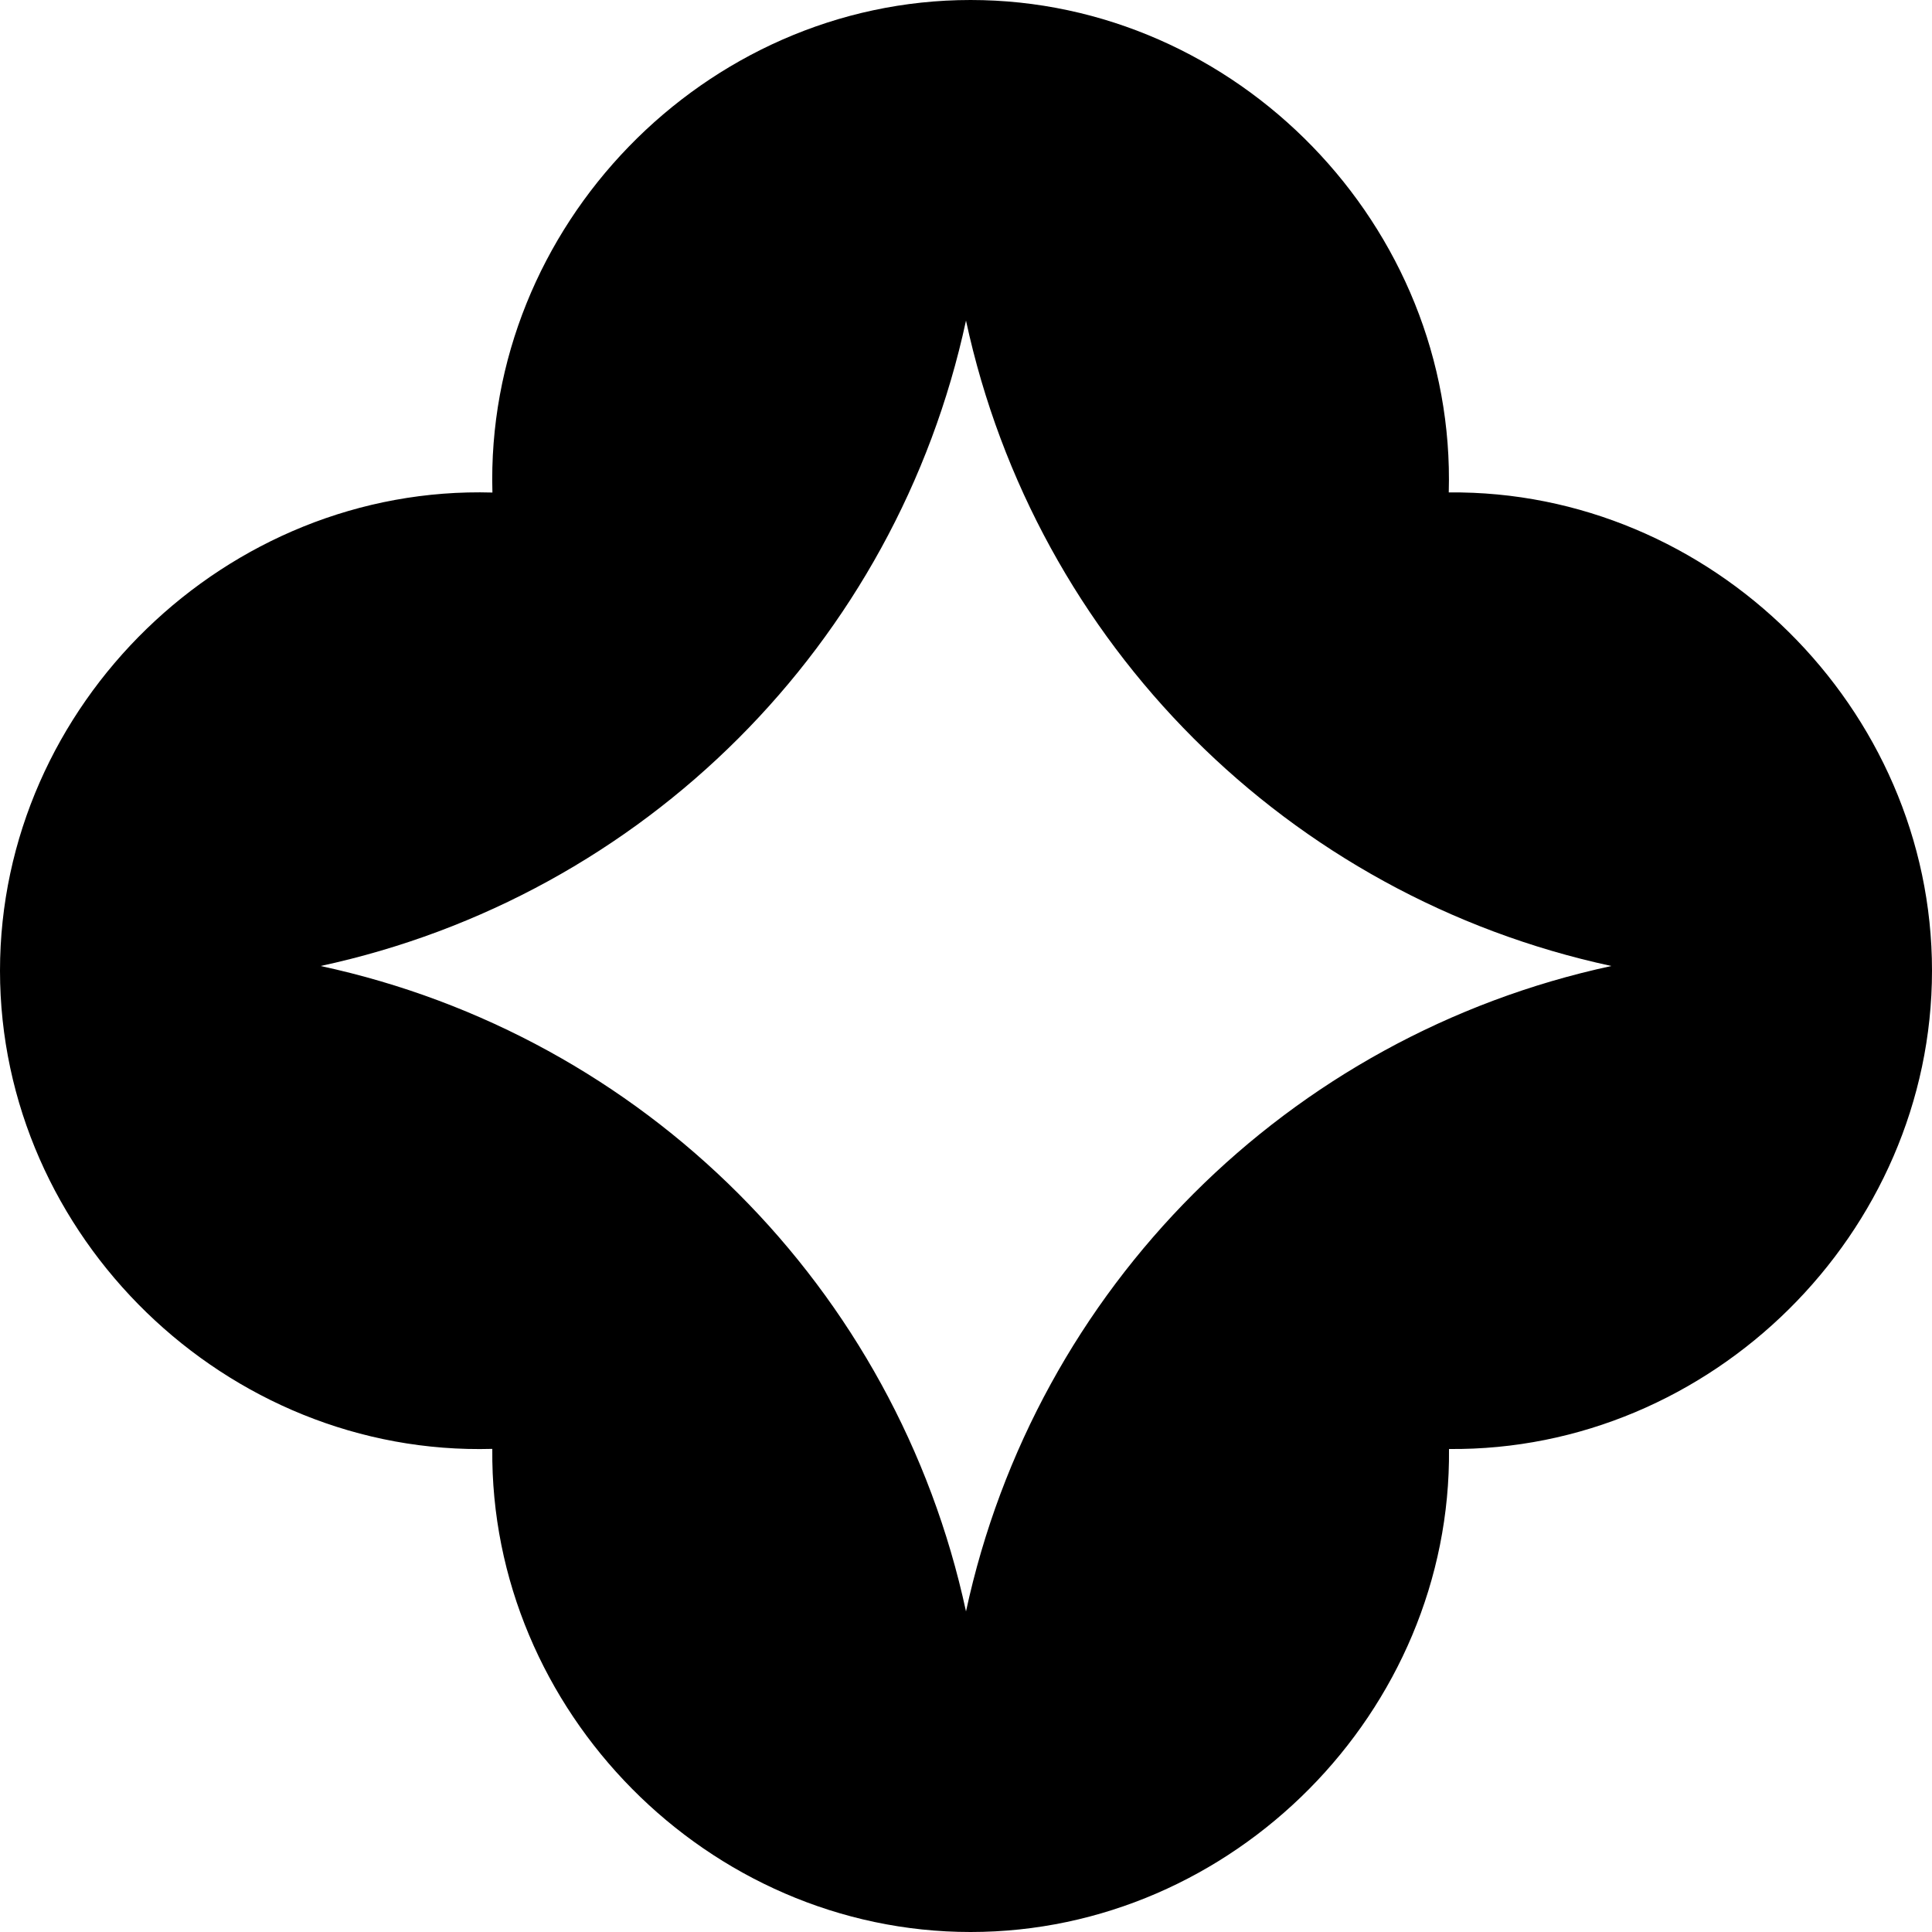
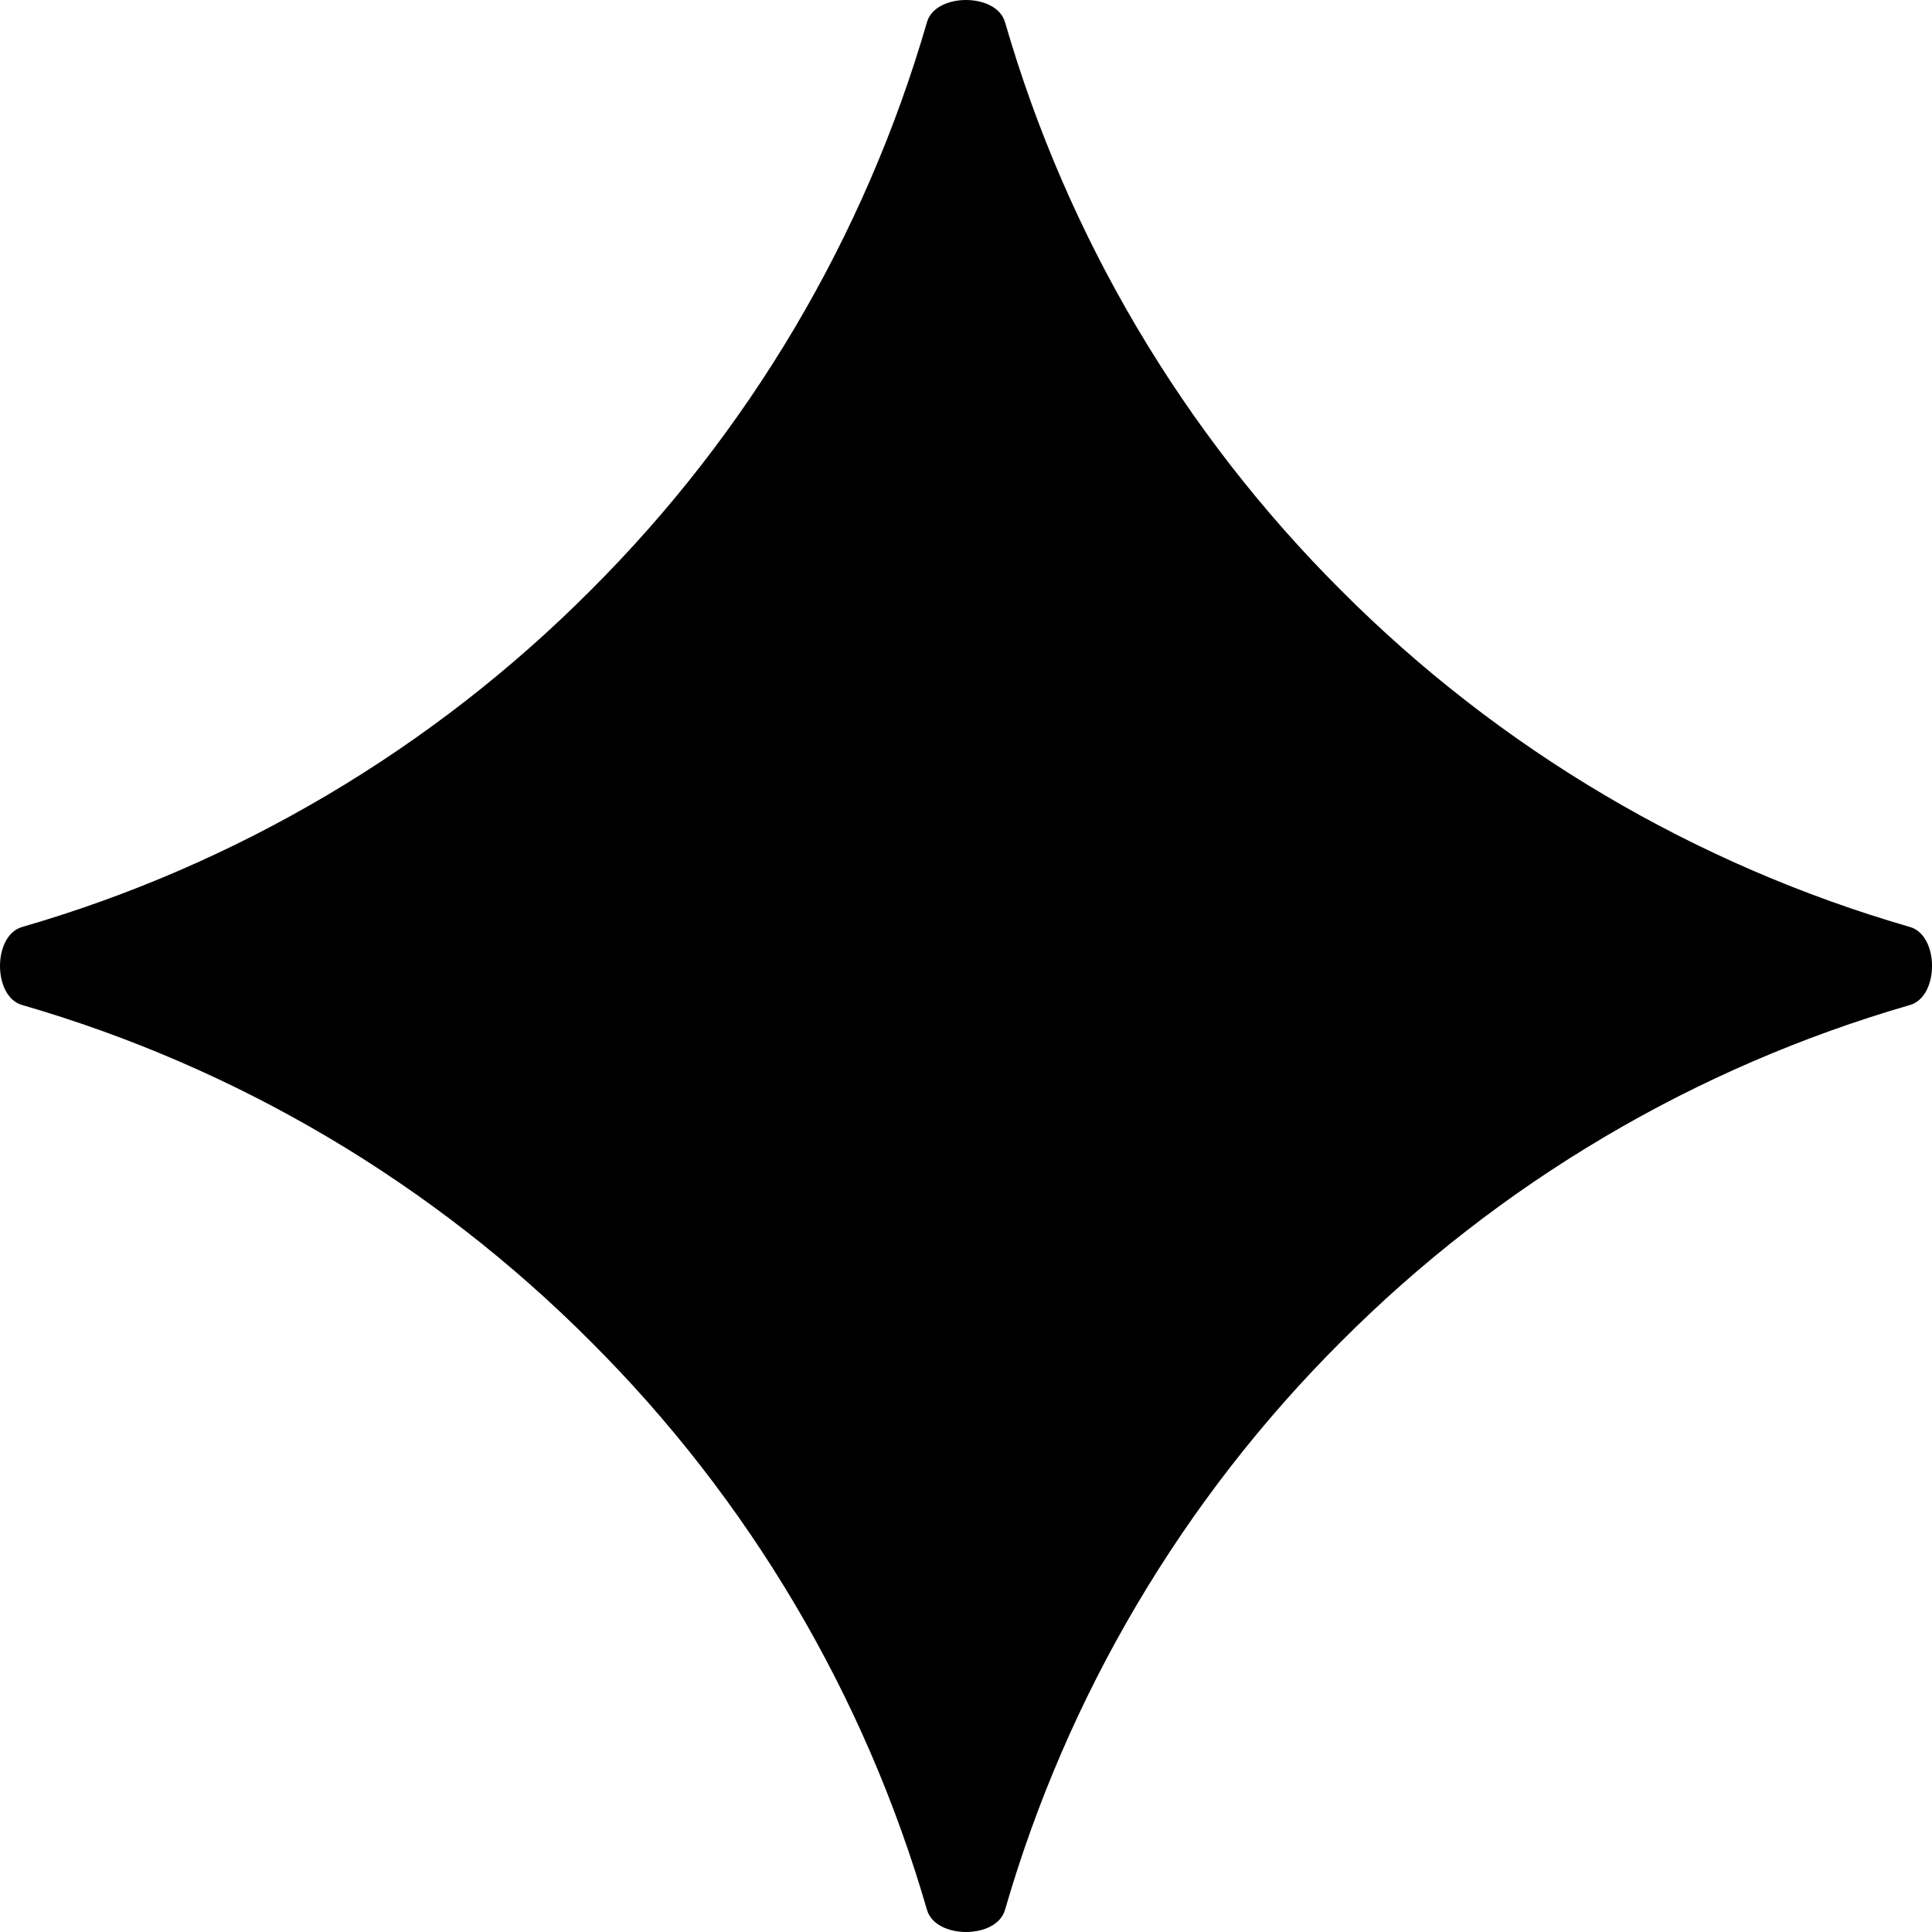
<svg xmlns="http://www.w3.org/2000/svg" width="16" height="16" viewBox="0 0 16 16">
-   <path fill-rule="evenodd" d="M16 8.038c0-2.174-1.828-3.982-4.002-3.96C12.061 1.875 10.243 0 8.038 0c-2.204 0-4.023 1.877-3.96 4.079C1.878 4.015 0 5.834 0 8.039c0 2.204 1.876 4.022 4.077 3.96C4.056 14.171 5.864 16 8.038 16c2.175 0 3.983-1.827 3.962-4 2.173.02 4-1.787 4-3.962ZM2.655 8A6.97 6.97 0 0 0 8 2.655 6.97 6.97 0 0 0 13.345 8 6.97 6.97 0 0 0 8 13.345 6.97 6.97 0 0 0 2.655 8Z" clip-rule="evenodd" />
+   <path d="M7.677.183c.07-.244.575-.244.646 0a10.94 10.94 0 0 0 2.785 4.708 10.94 10.94 0 0 0 4.71 2.786c.243.07.243.575 0 .646a10.94 10.94 0 0 0-4.71 2.786 10.94 10.94 0 0 0-2.785 4.708c-.07.244-.575.244-.646 0a10.94 10.94 0 0 0-2.786-4.708A10.94 10.94 0 0 0 .183 8.323c-.244-.07-.244-.576 0-.646A10.94 10.94 0 0 0 4.89 4.89 10.94 10.94 0 0 0 7.677.183" />
</svg>
